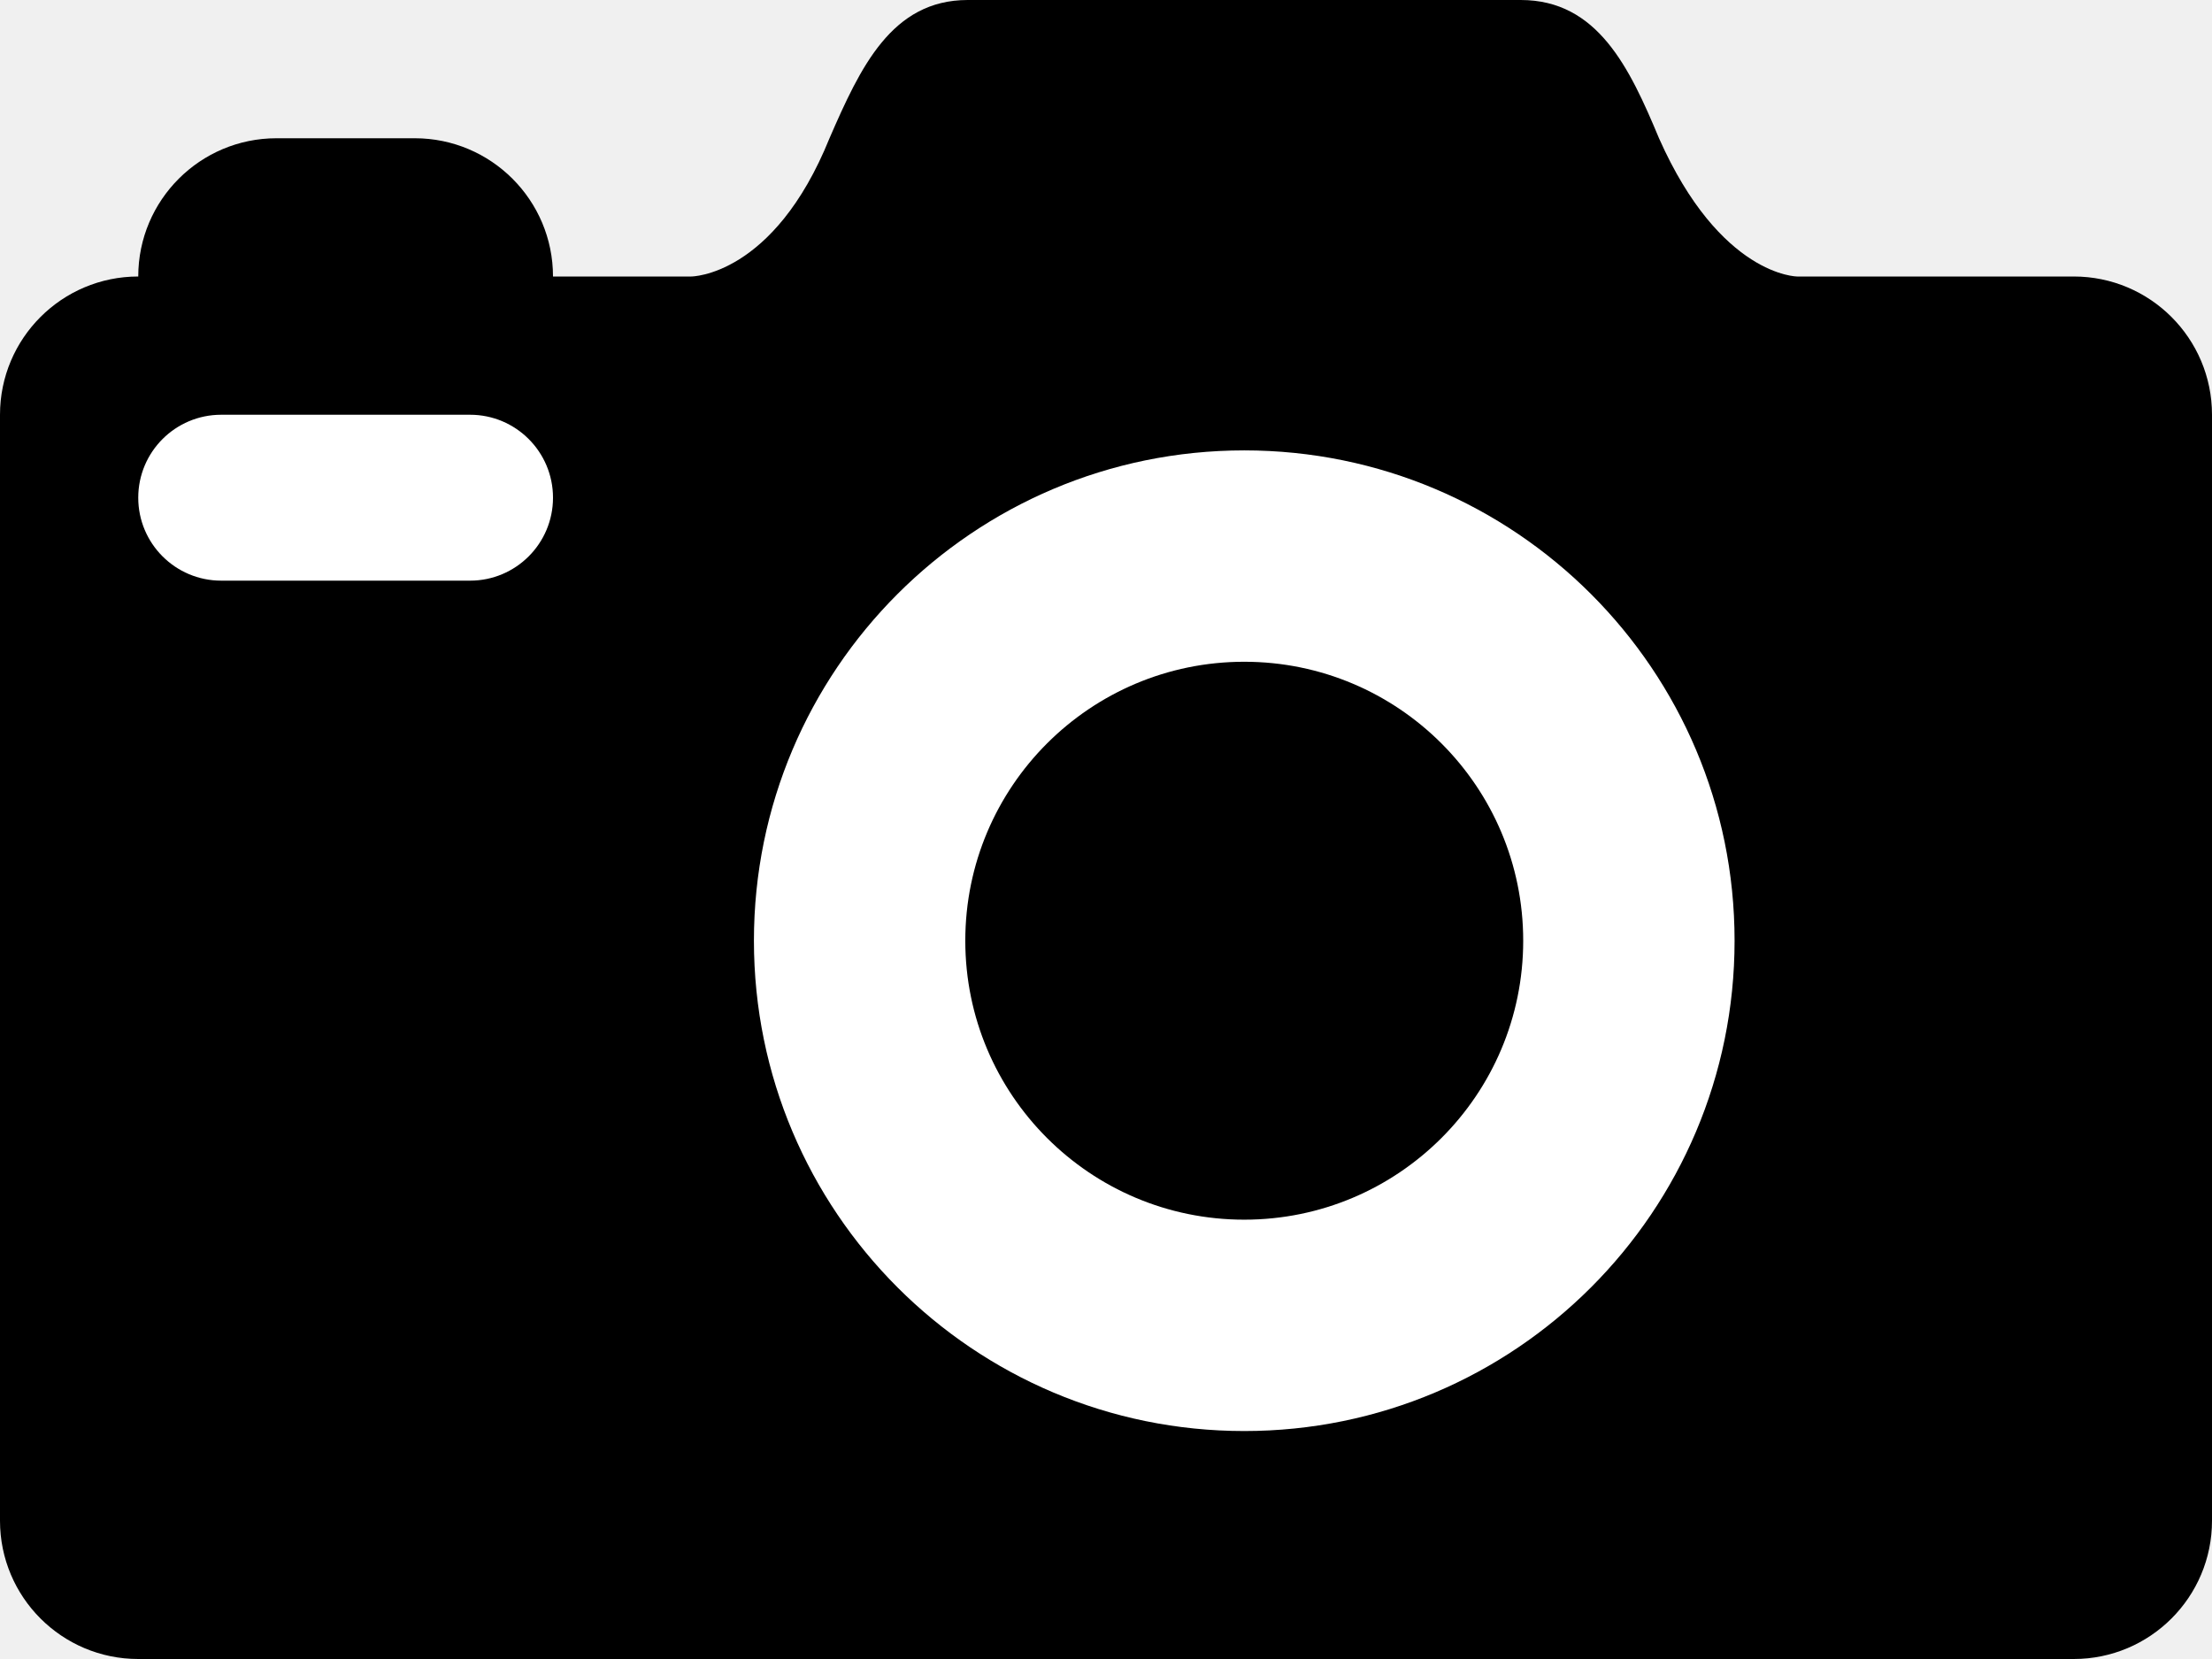
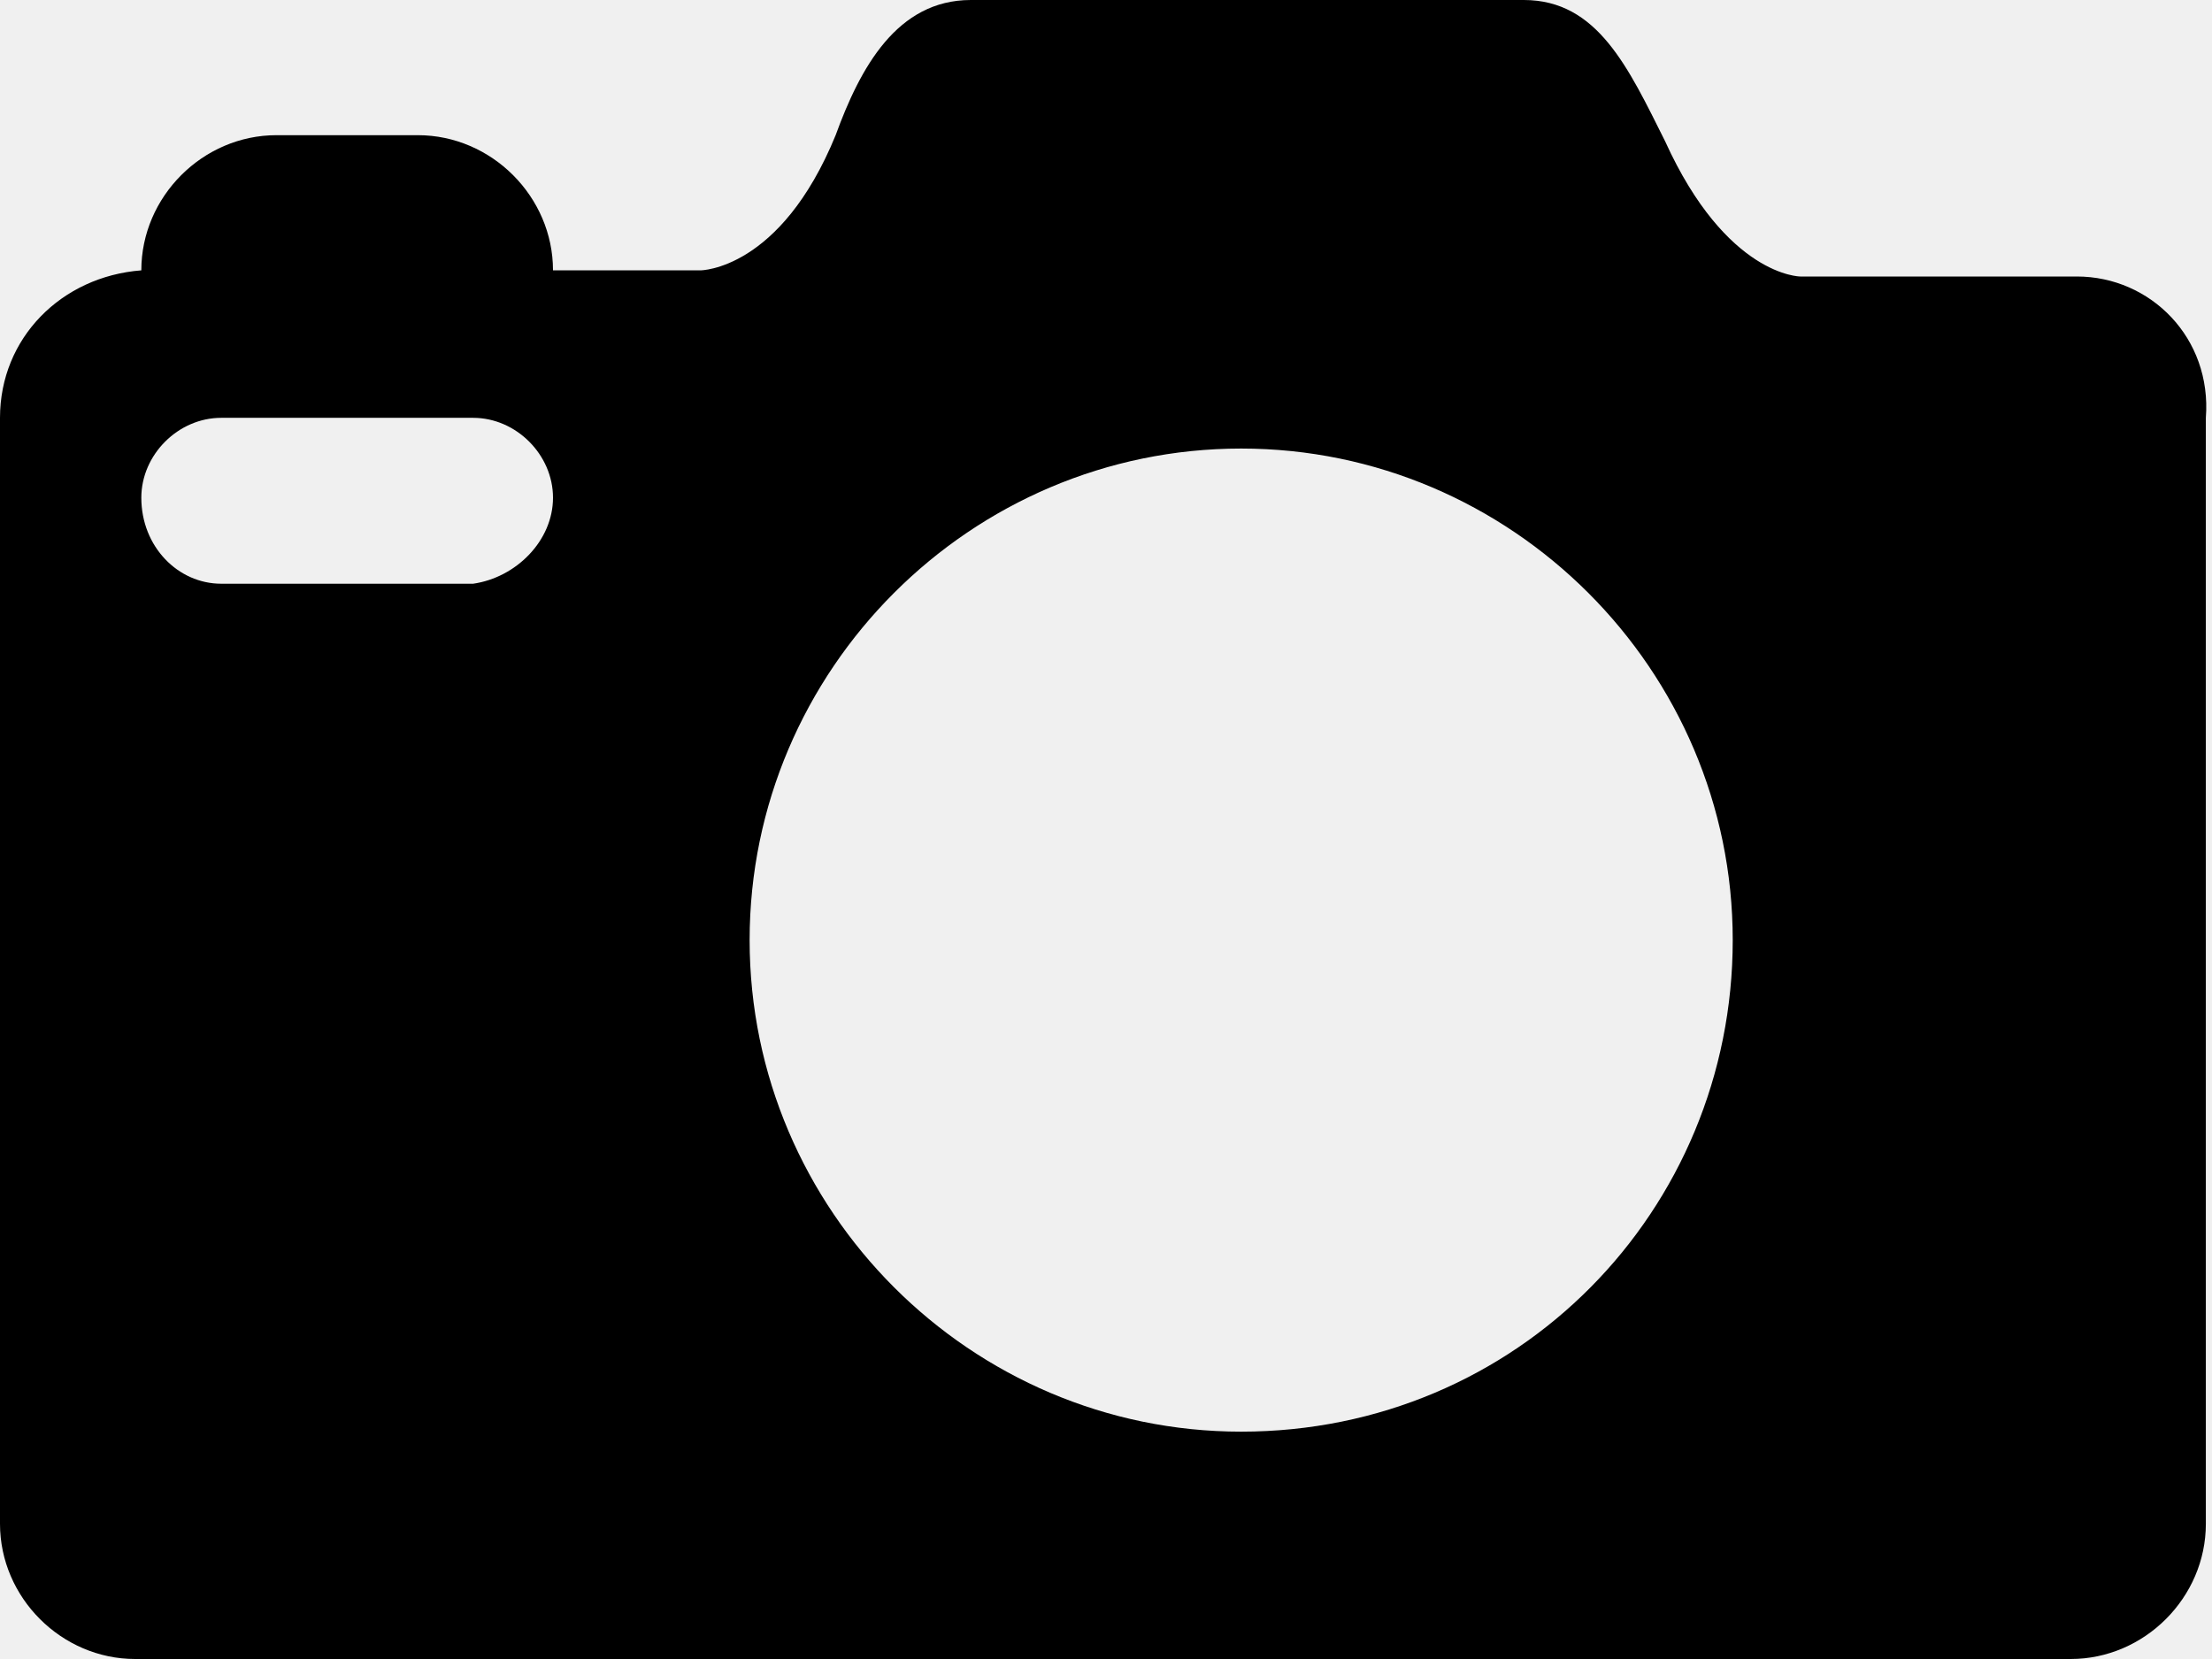
- <svg xmlns="http://www.w3.org/2000/svg" id="Layer_1" data-name="Layer 1" viewBox="0 0 36 27">
-   <path d="M33.75,4.5h-4.5S28,4.5,27,2.25C26.52,1.1,26,0,24.75,0h-9C14.51,0,14,1.1,13.5,2.25,12.59,4.5,11.25,4.5,11.25,4.5H9A2.25,2.25,0,0,0,6.75,2.25H4.5A2.25,2.25,0,0,0,2.25,4.5,2.25,2.25,0,0,0,0,6.75v18A2.25,2.25,0,0,0,2.25,27h31.5A2.25,2.25,0,0,0,36,24.75v-18A2.25,2.25,0,0,0,33.75,4.5Z" />
-   <circle cx="20.25" cy="15.31" r="7.98" style="fill: #fff" />
-   <circle cx="20.25" cy="15.31" r="4.54" />
-   <path d="M2.25,8.1A1.35,1.35,0,0,0,3.6,9.45H7.65a1.35,1.35,0,0,0,0-2.7H3.6A1.35,1.35,0,0,0,2.25,8.1h0Z" style="fill: #fff" />
+ <svg xmlns="http://www.w3.org/2000/svg" version="1.1" id="Layer_1" x="0px" y="0px" width="36px" height="27px" viewBox="0 0 36 27" style="enable-background:new 0 0 36 27;" xml:space="preserve">
+   <path style="fill:currentColor" d="M33.8,4.5h-4.5c0,0-1.2,0-2.2-2.2C26.5,1.1,26,0,24.8,0h-9c-1.2,0-1.8,1.1-2.2,2.2c-0.9,2.2-2.2,2.2-2.2,2.2H9  c0-1.2-1-2.2-2.2-2.2H4.5c-1.2,0-2.2,1-2.2,2.2C1,4.5,0,5.5,0,6.8v18C0,26,1,27,2.2,27h31.5c1.2,0,2.2-1,2.2-2.2v-18  C36,5.5,35,4.5,33.8,4.5z M7.7,9.5H3.6c-0.7,0-1.3-0.6-1.3-1.4c0-0.7,0.6-1.3,1.3-1.3h4.1C8.4,6.8,9,7.4,9,8.1  C9,8.8,8.4,9.4,7.7,9.5z M20.2,23.3c-4.4,0-8-3.6-8-8s3.6-8,8-8s8,3.6,8,8S24.7,23.3,20.2,23.3z" />
</svg>
